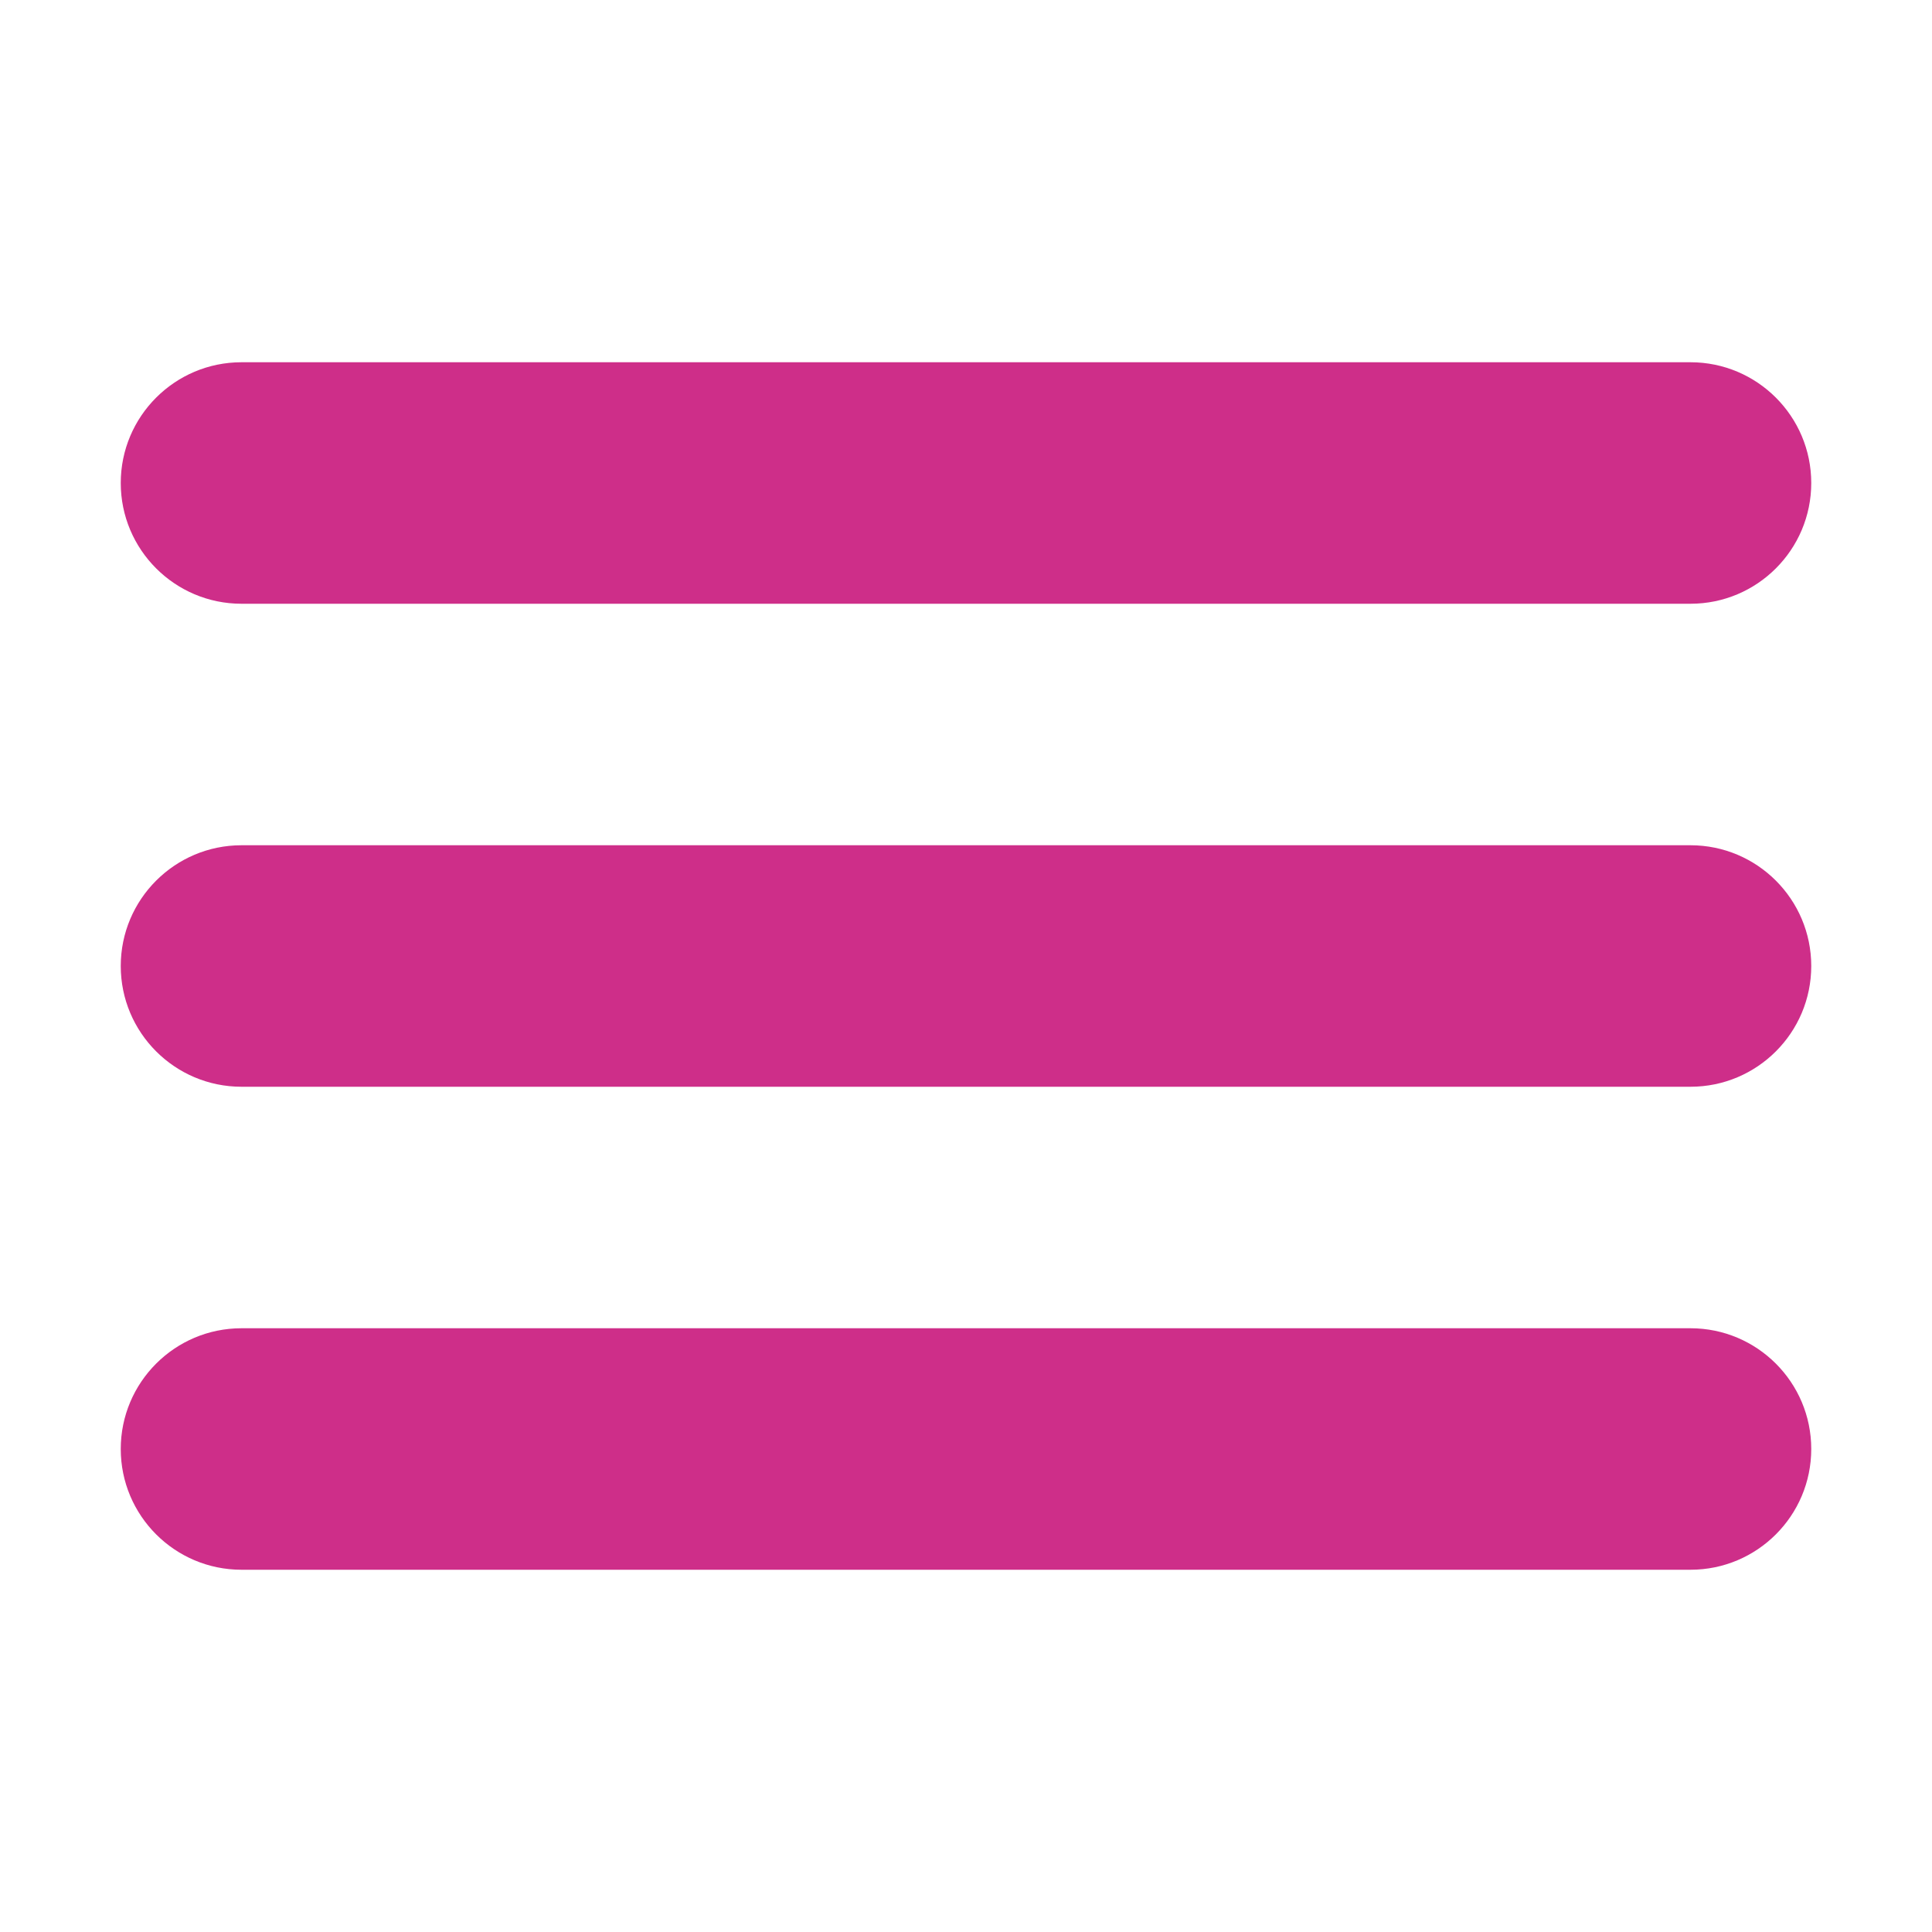
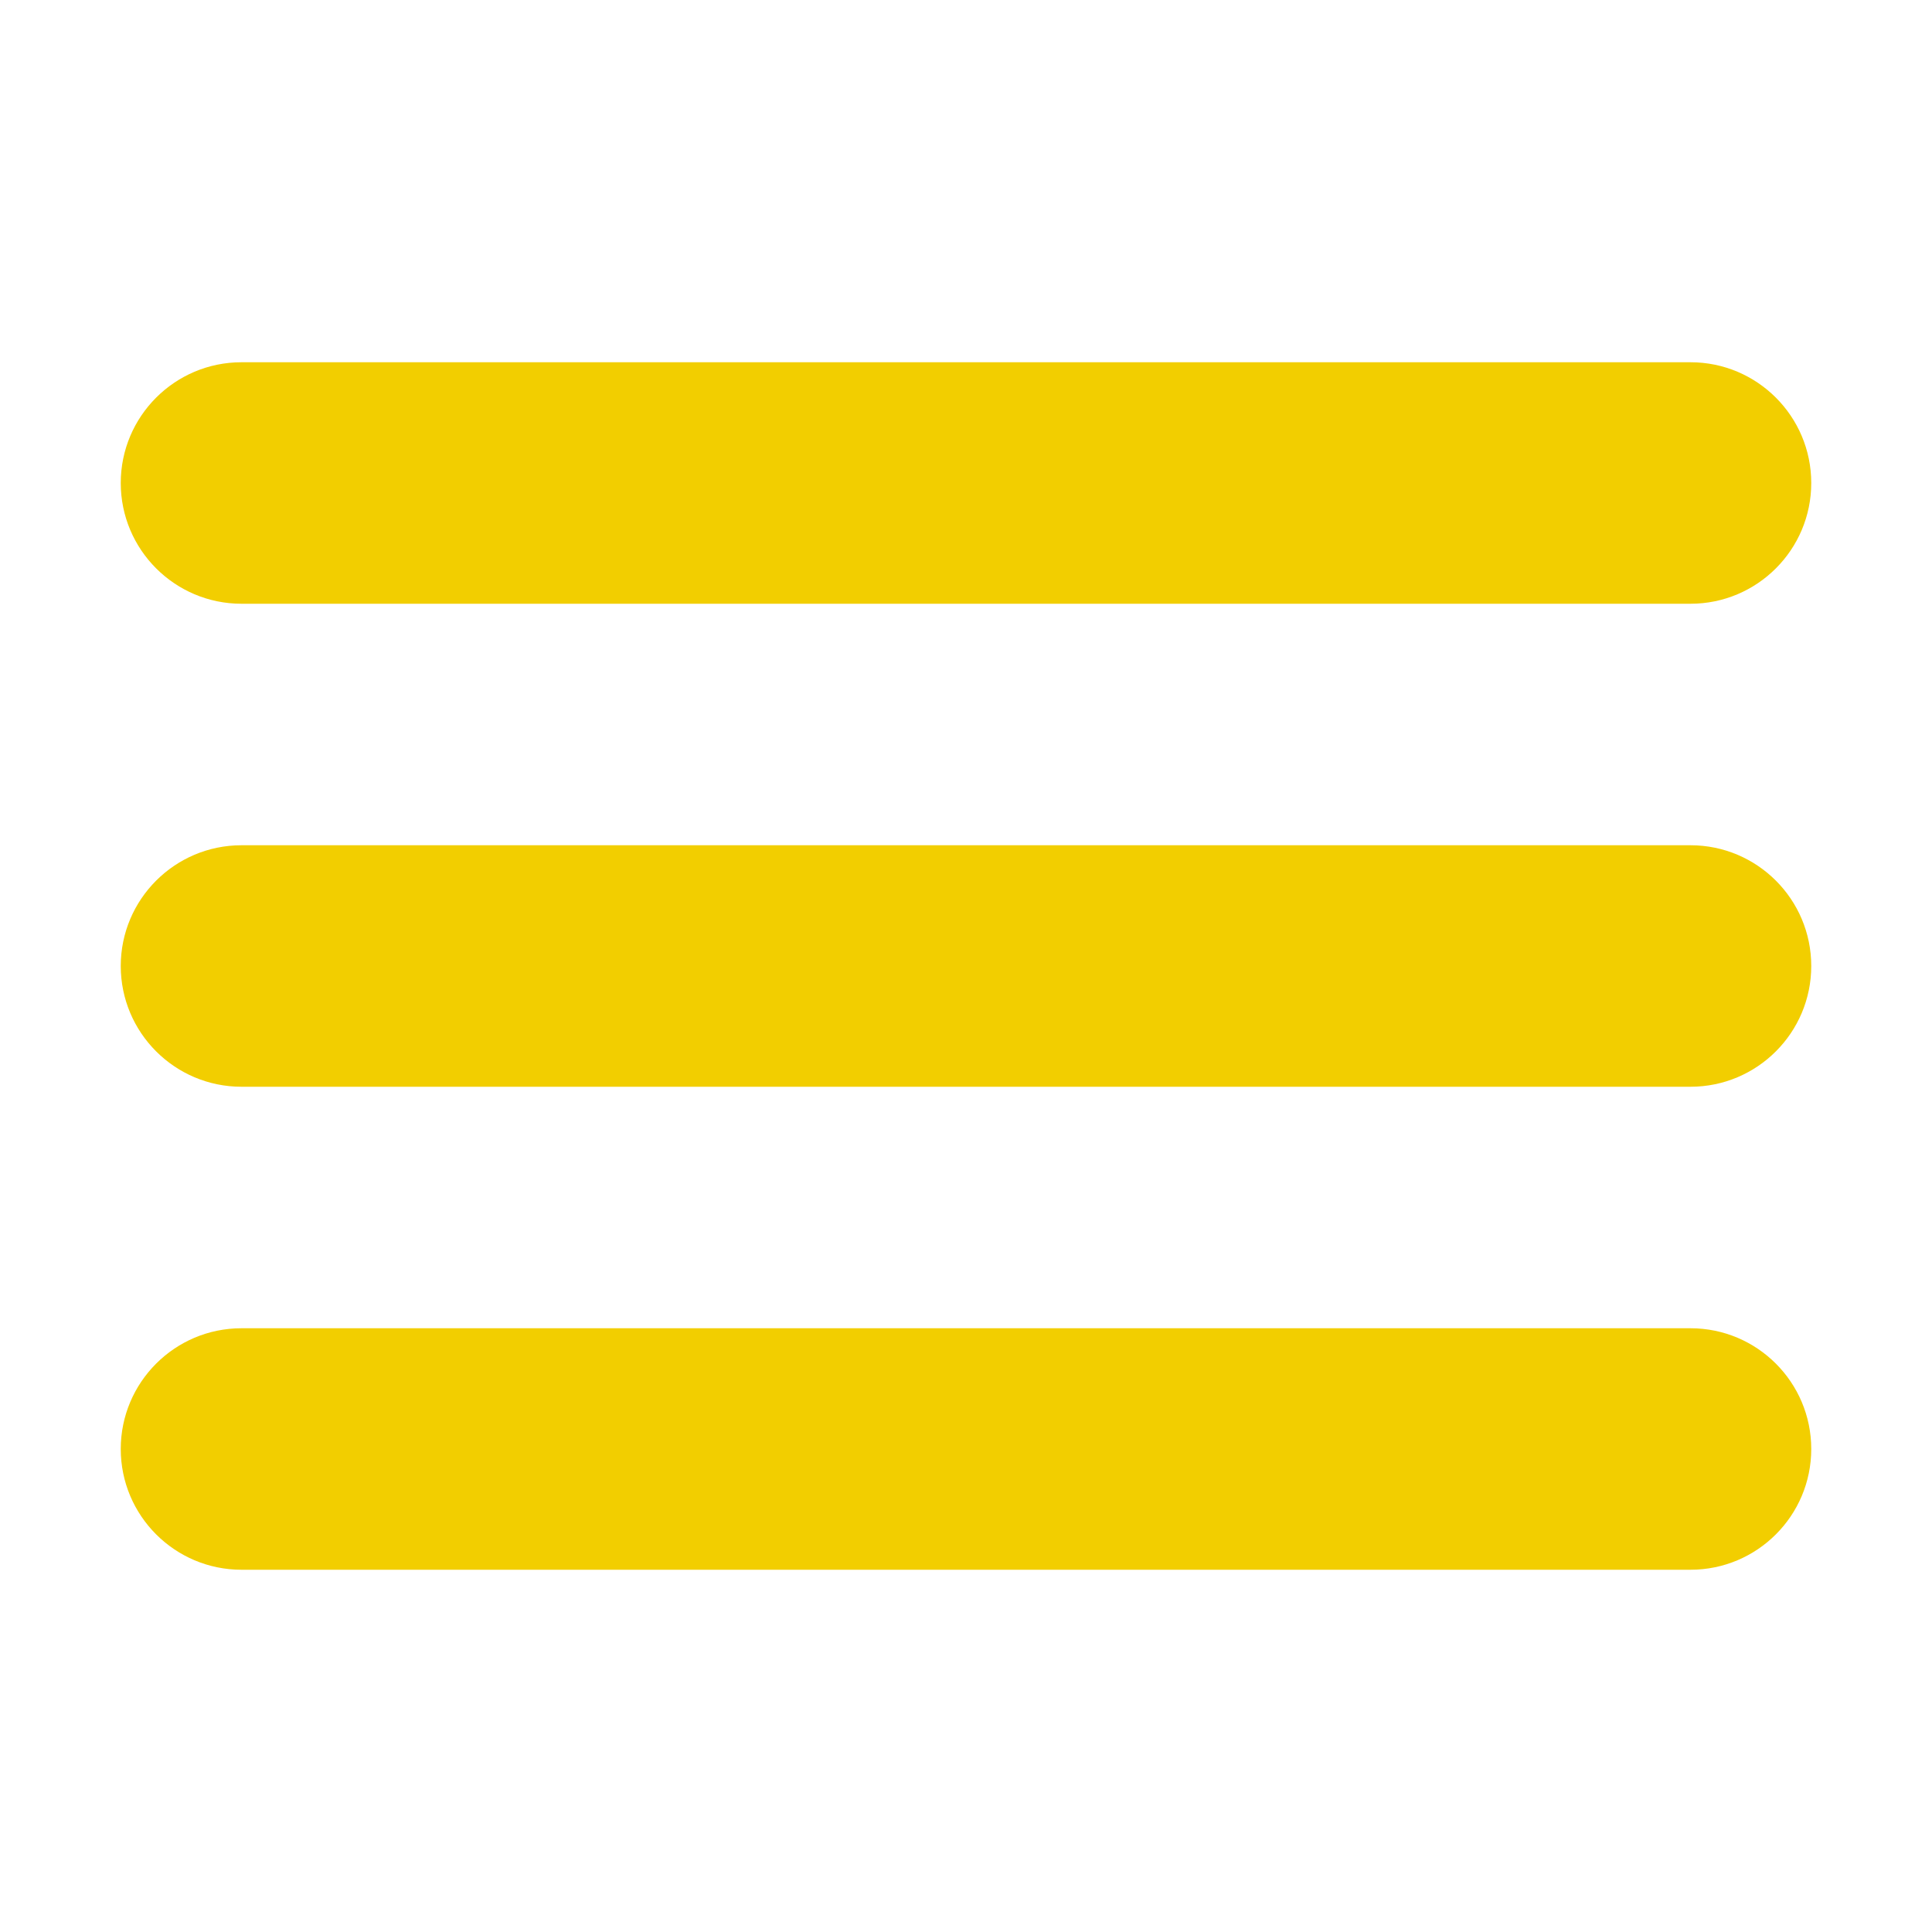
<svg xmlns="http://www.w3.org/2000/svg" height="32px" id="Layer_1" style="enable-background:new 0 0 32 32;" version="1.1" viewBox="0 0 32 32" width="32px" xml:space="preserve">
-   <path d="M4,10h24c1.104,0,2-0.896,2-2s-0.896-2-2-2H4C2.896,6,2,6.896,2,8S2.896,10,4,10z M28,14H4c-1.104,0-2,0.896-2,2  s0.896,2,2,2h24c1.104,0,2-0.896,2-2S29.104,14,28,14z M28,22H4c-1.104,0-2,0.896-2,2s0.896,2,2,2h24c1.104,0,2-0.896,2-2  S29.104,22,28,22z" style="fill: #ce2e89;" />
+   <path d="M4,10h24c1.104,0,2-0.896,2-2s-0.896-2-2-2H4C2.896,6,2,6.896,2,8S2.896,10,4,10z M28,14H4c-1.104,0-2,0.896-2,2  s0.896,2,2,2h24c1.104,0,2-0.896,2-2S29.104,14,28,14z M28,22H4c-1.104,0-2,0.896-2,2s0.896,2,2,2h24c1.104,0,2-0.896,2-2  S29.104,22,28,22z" style="fill: #f2ce00;" />
</svg>
